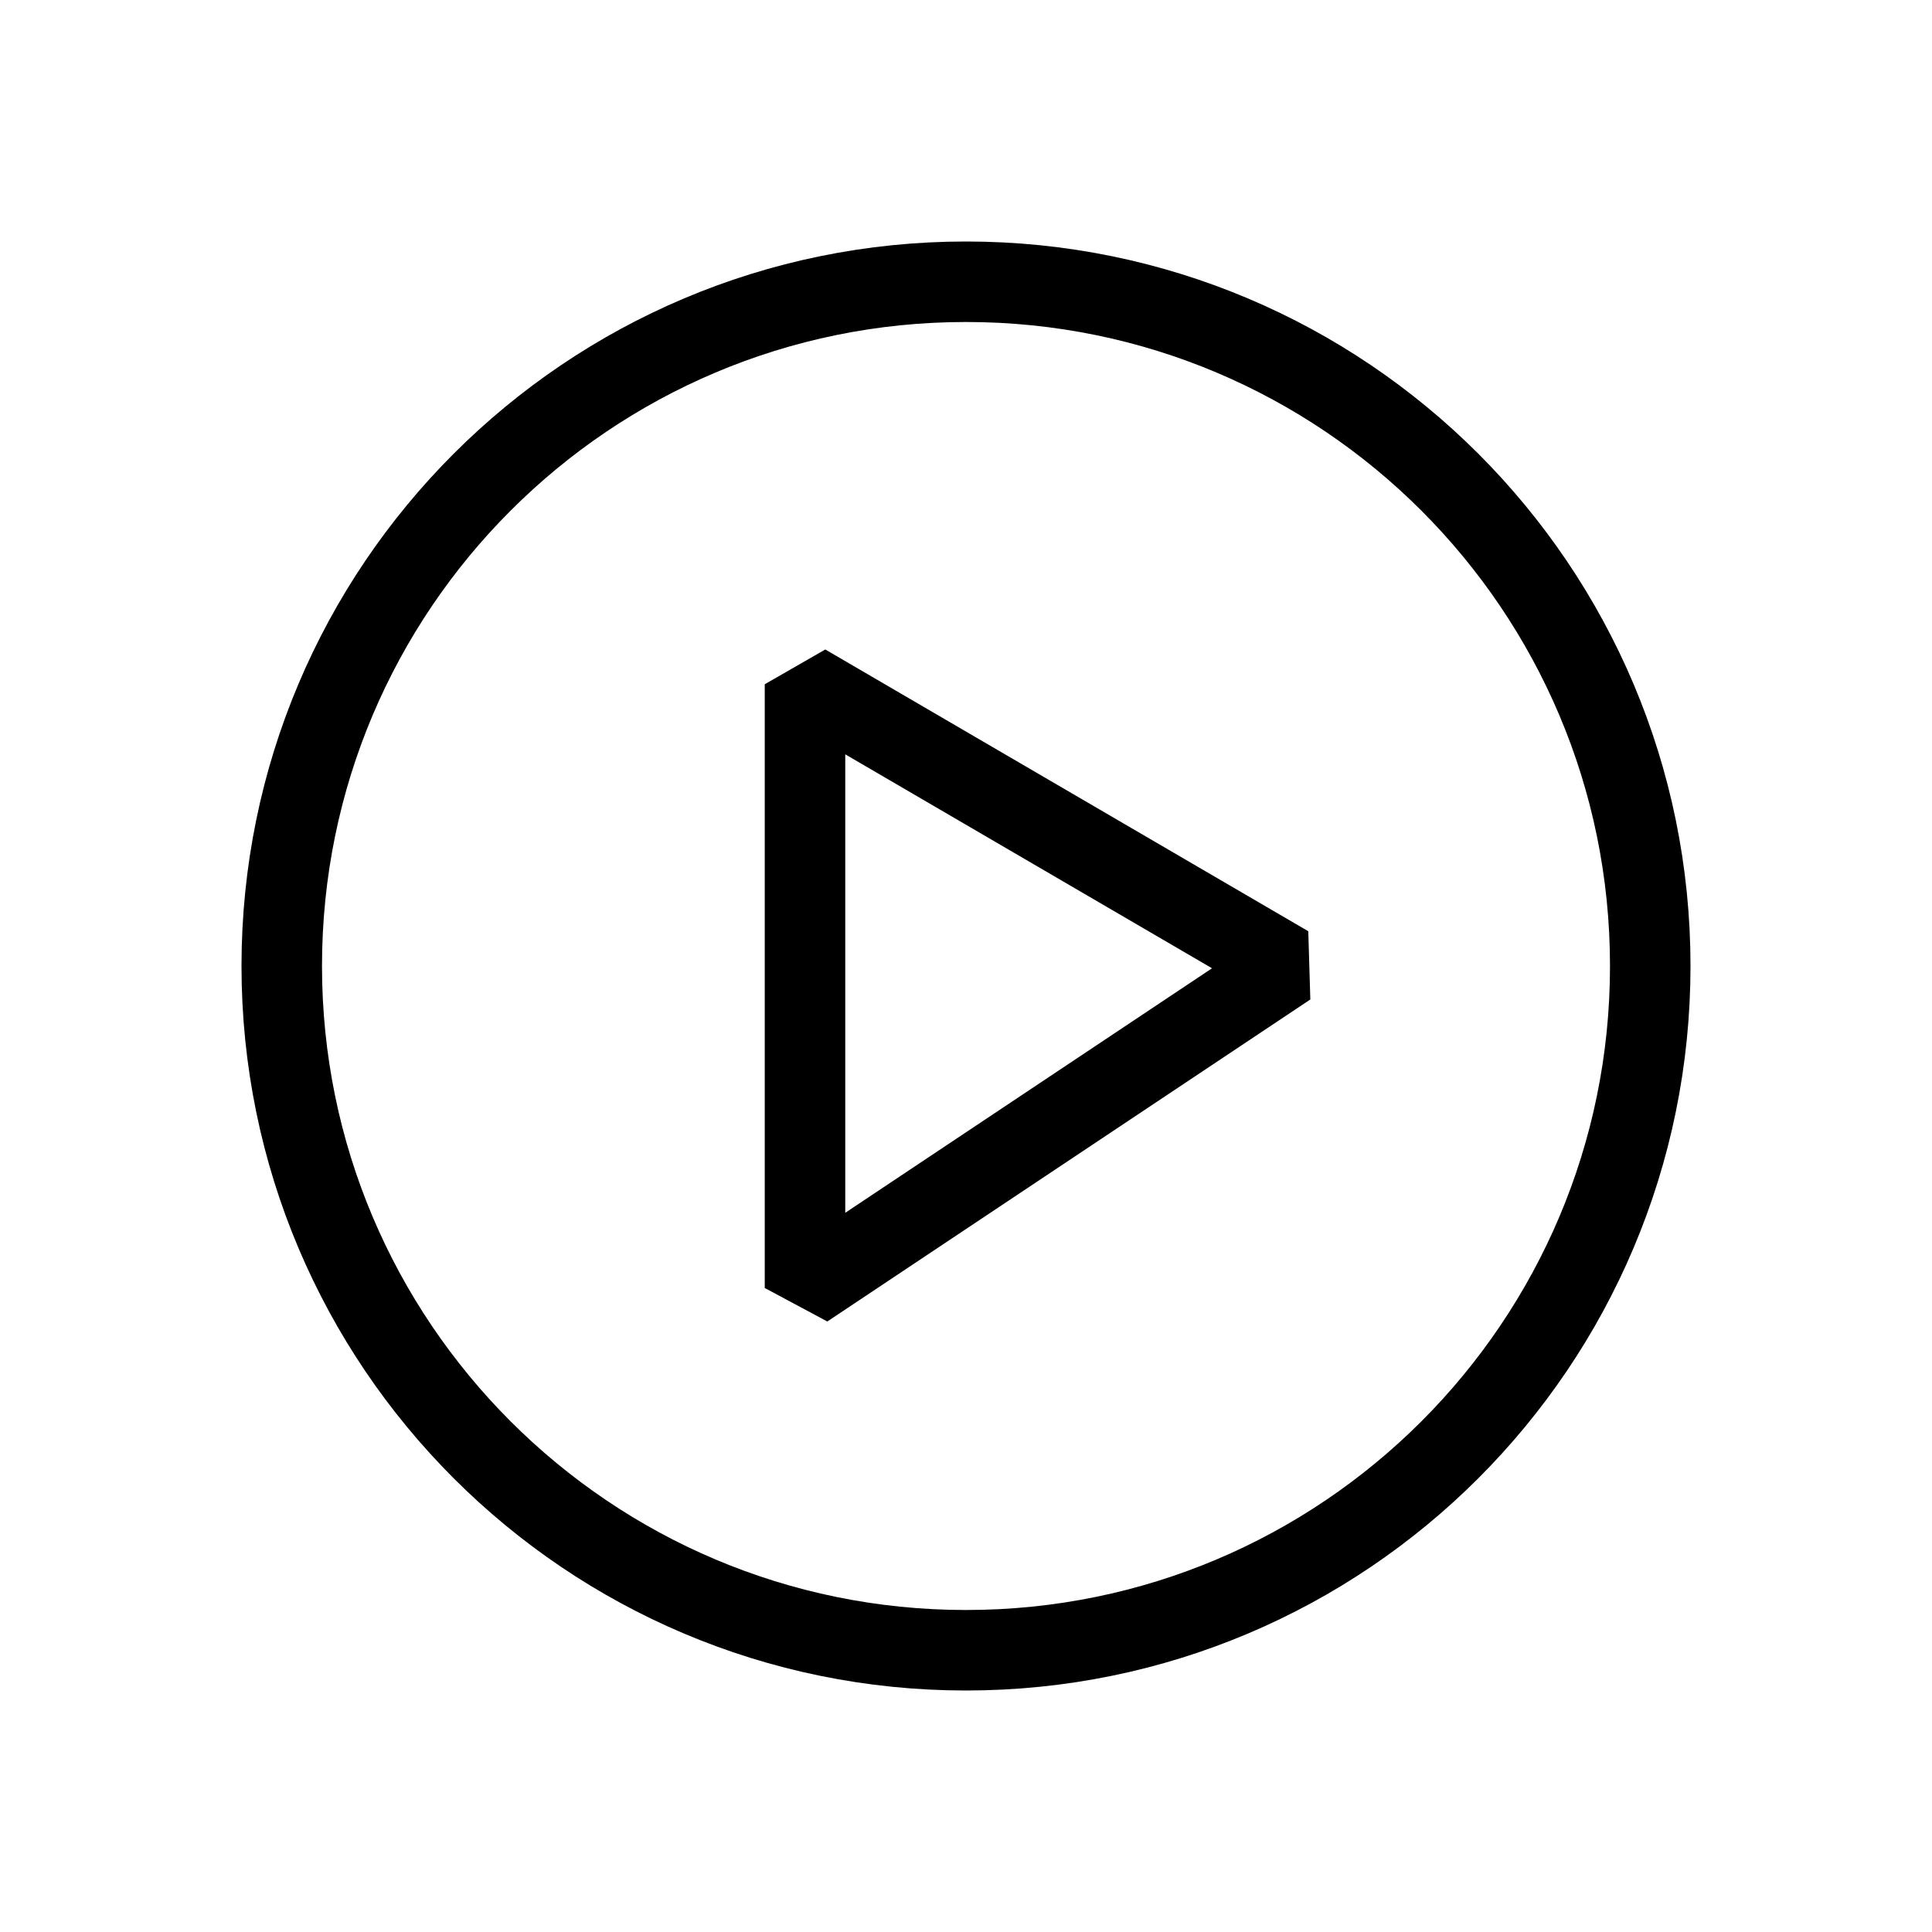
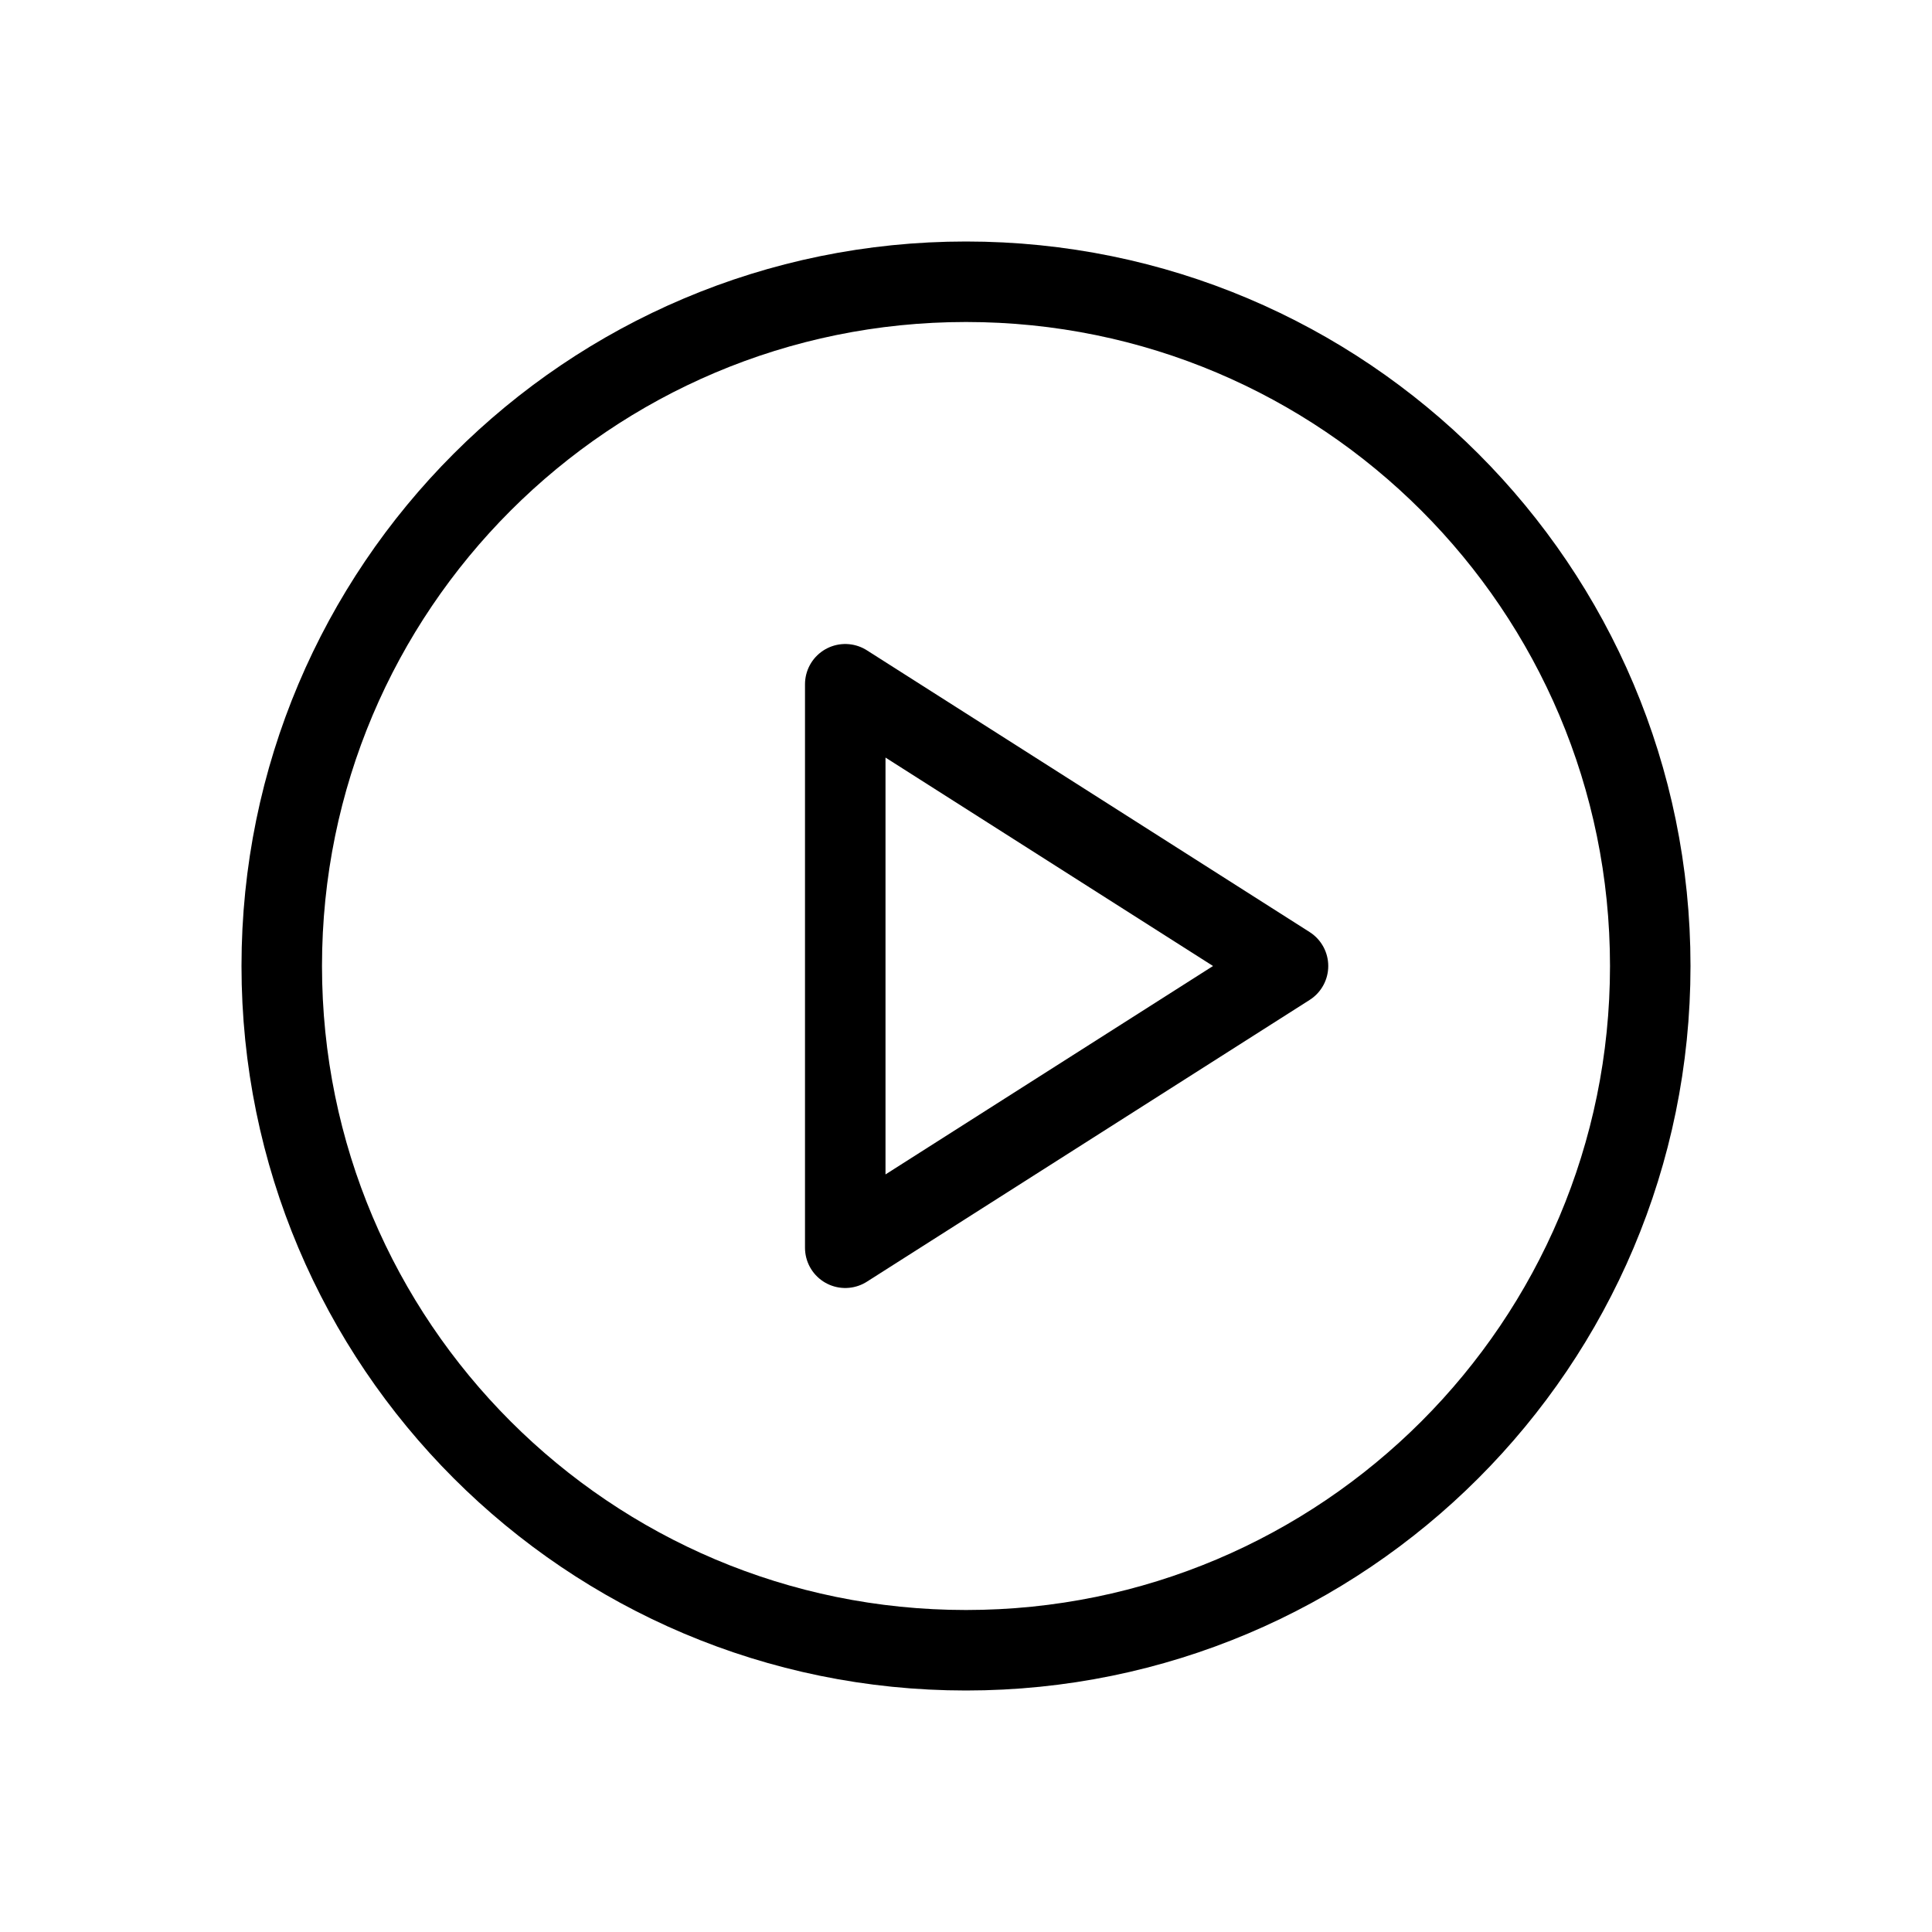
<svg xmlns="http://www.w3.org/2000/svg" width="24" height="24" viewBox="0 0 24 24" fill="none">
-   <circle cx="12" cy="12" r="8.5" stroke="black" />
-   <path d="M10 16V8.5L16 12L10 16Z" stroke="black" stroke-linejoin="bevel" />
+   <circle cx="12" cy="12" r="8.5" stroke="black" stroke-linejoin="round" />
+   <path d="M10.5 15.5V8.5L16 12L10.5 15.5Z" stroke="black" stroke-linejoin="round" />
</svg>
